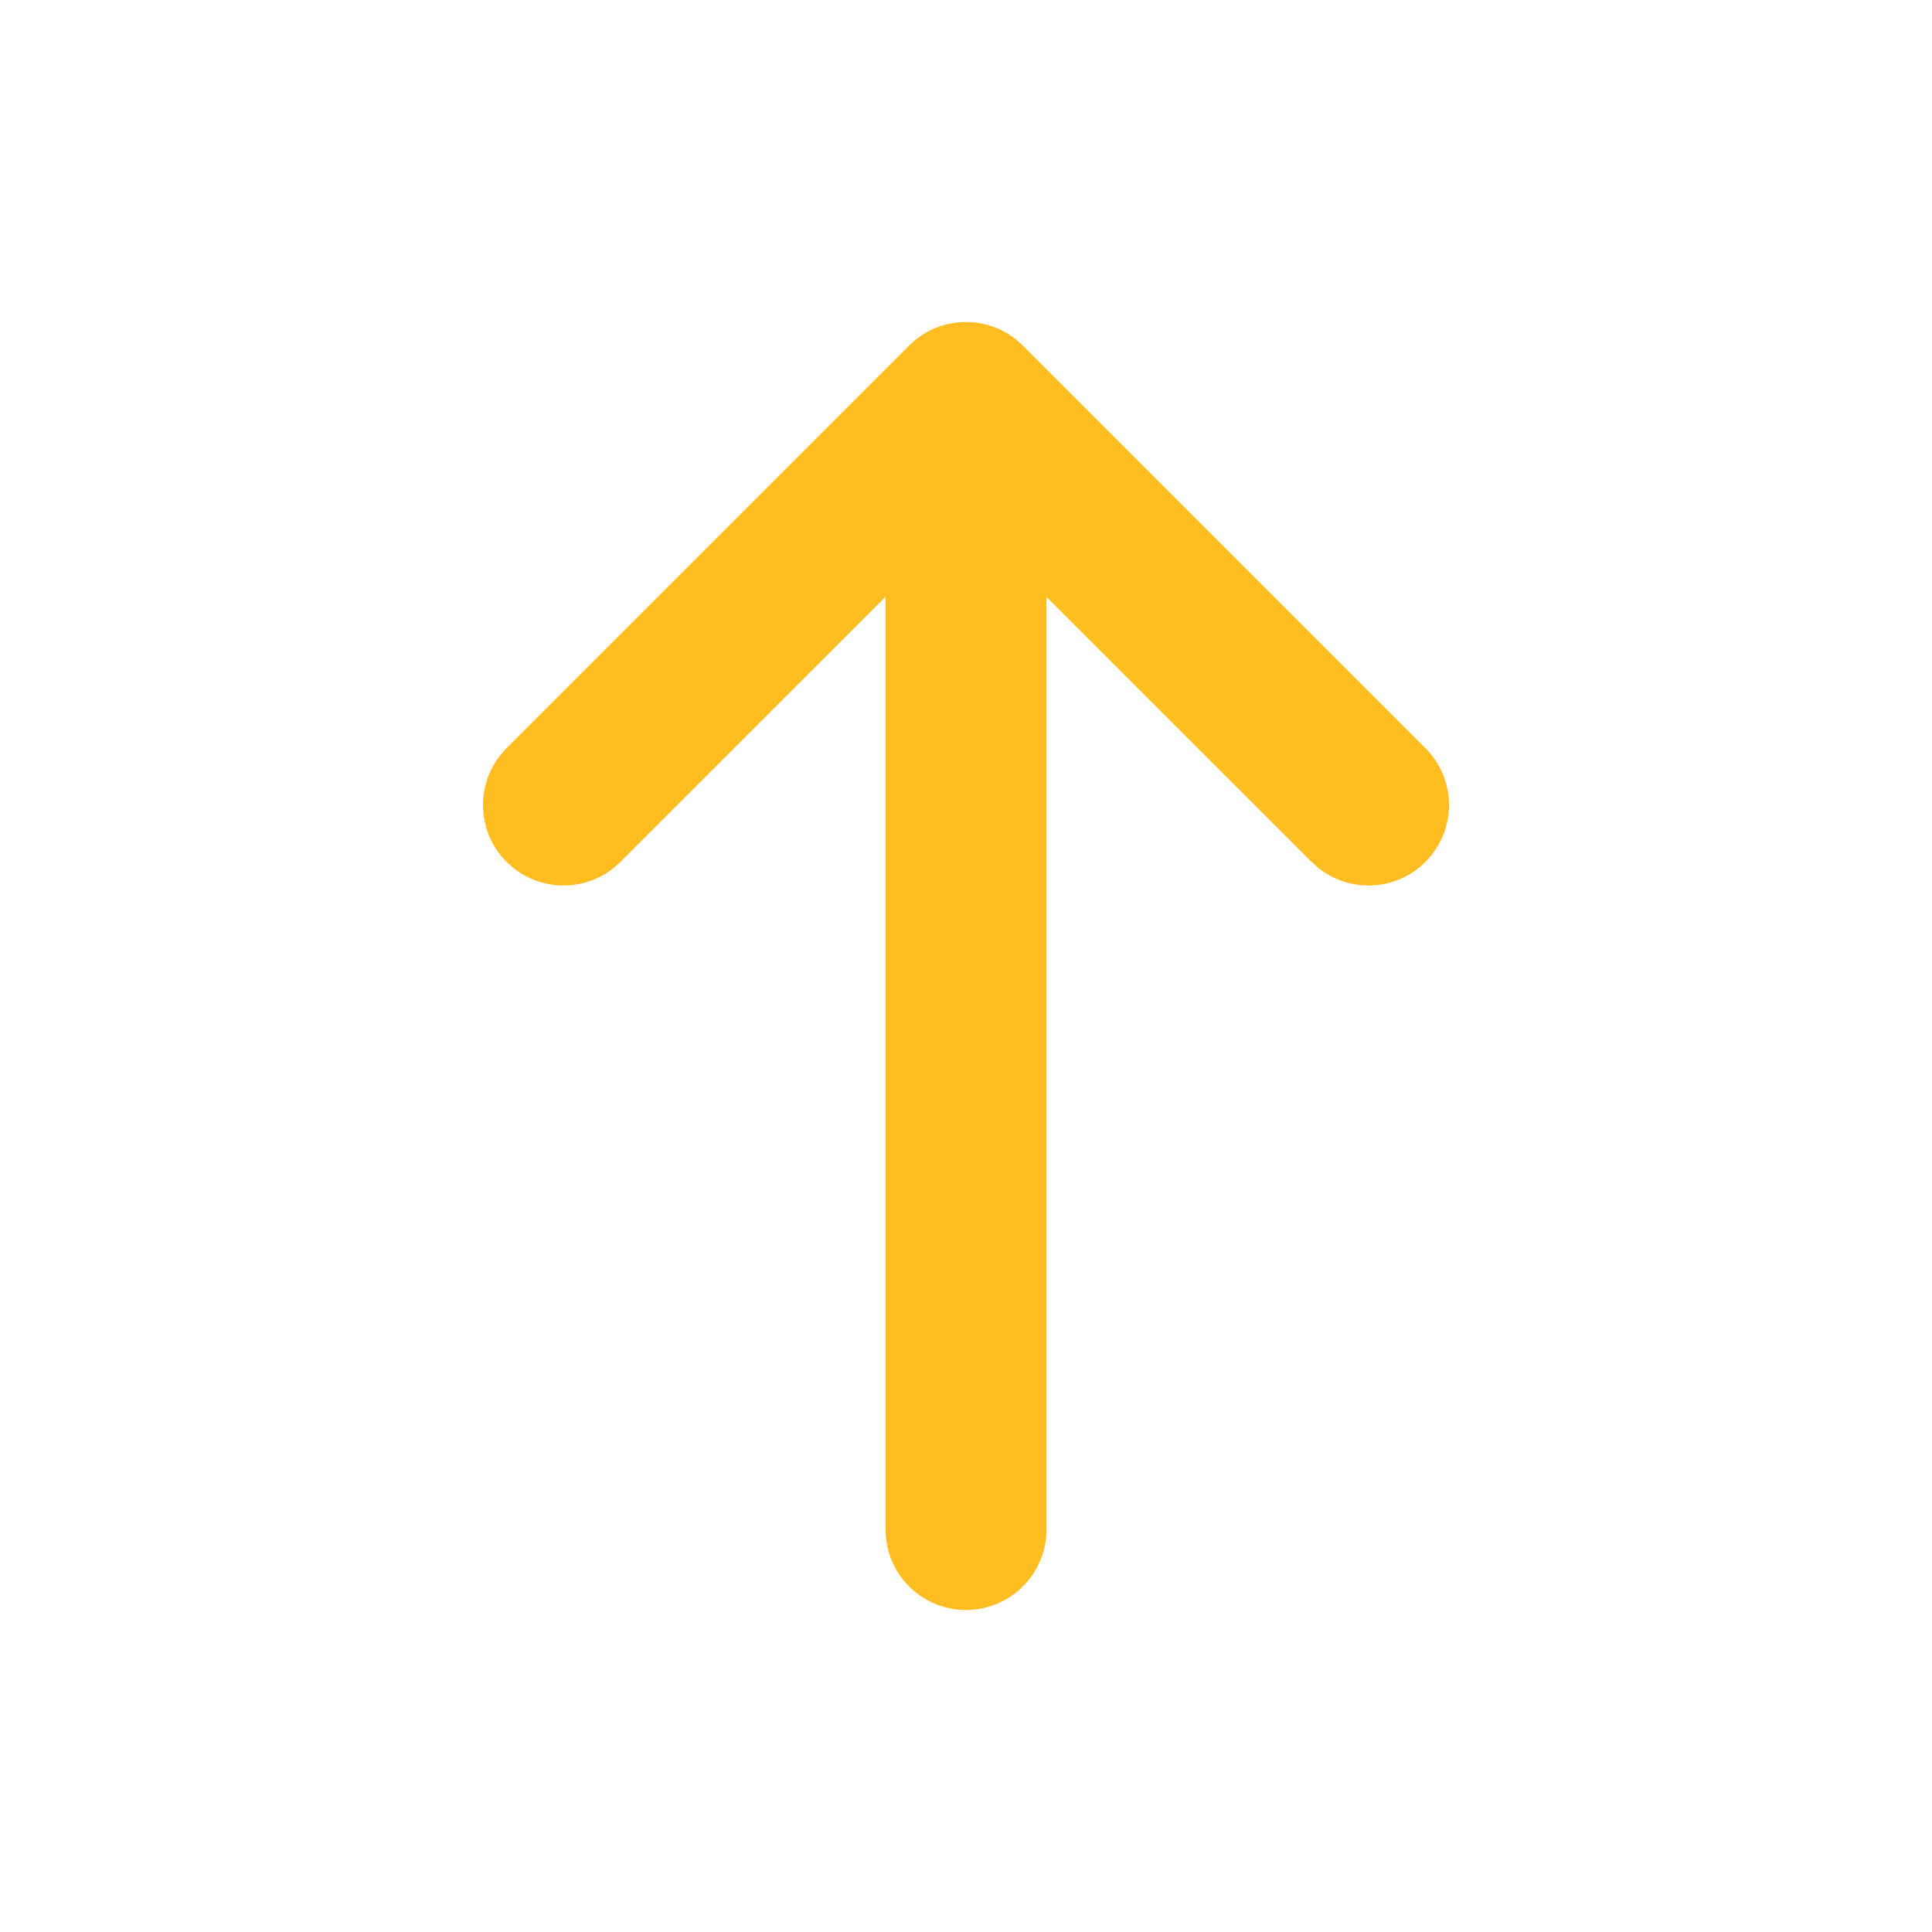
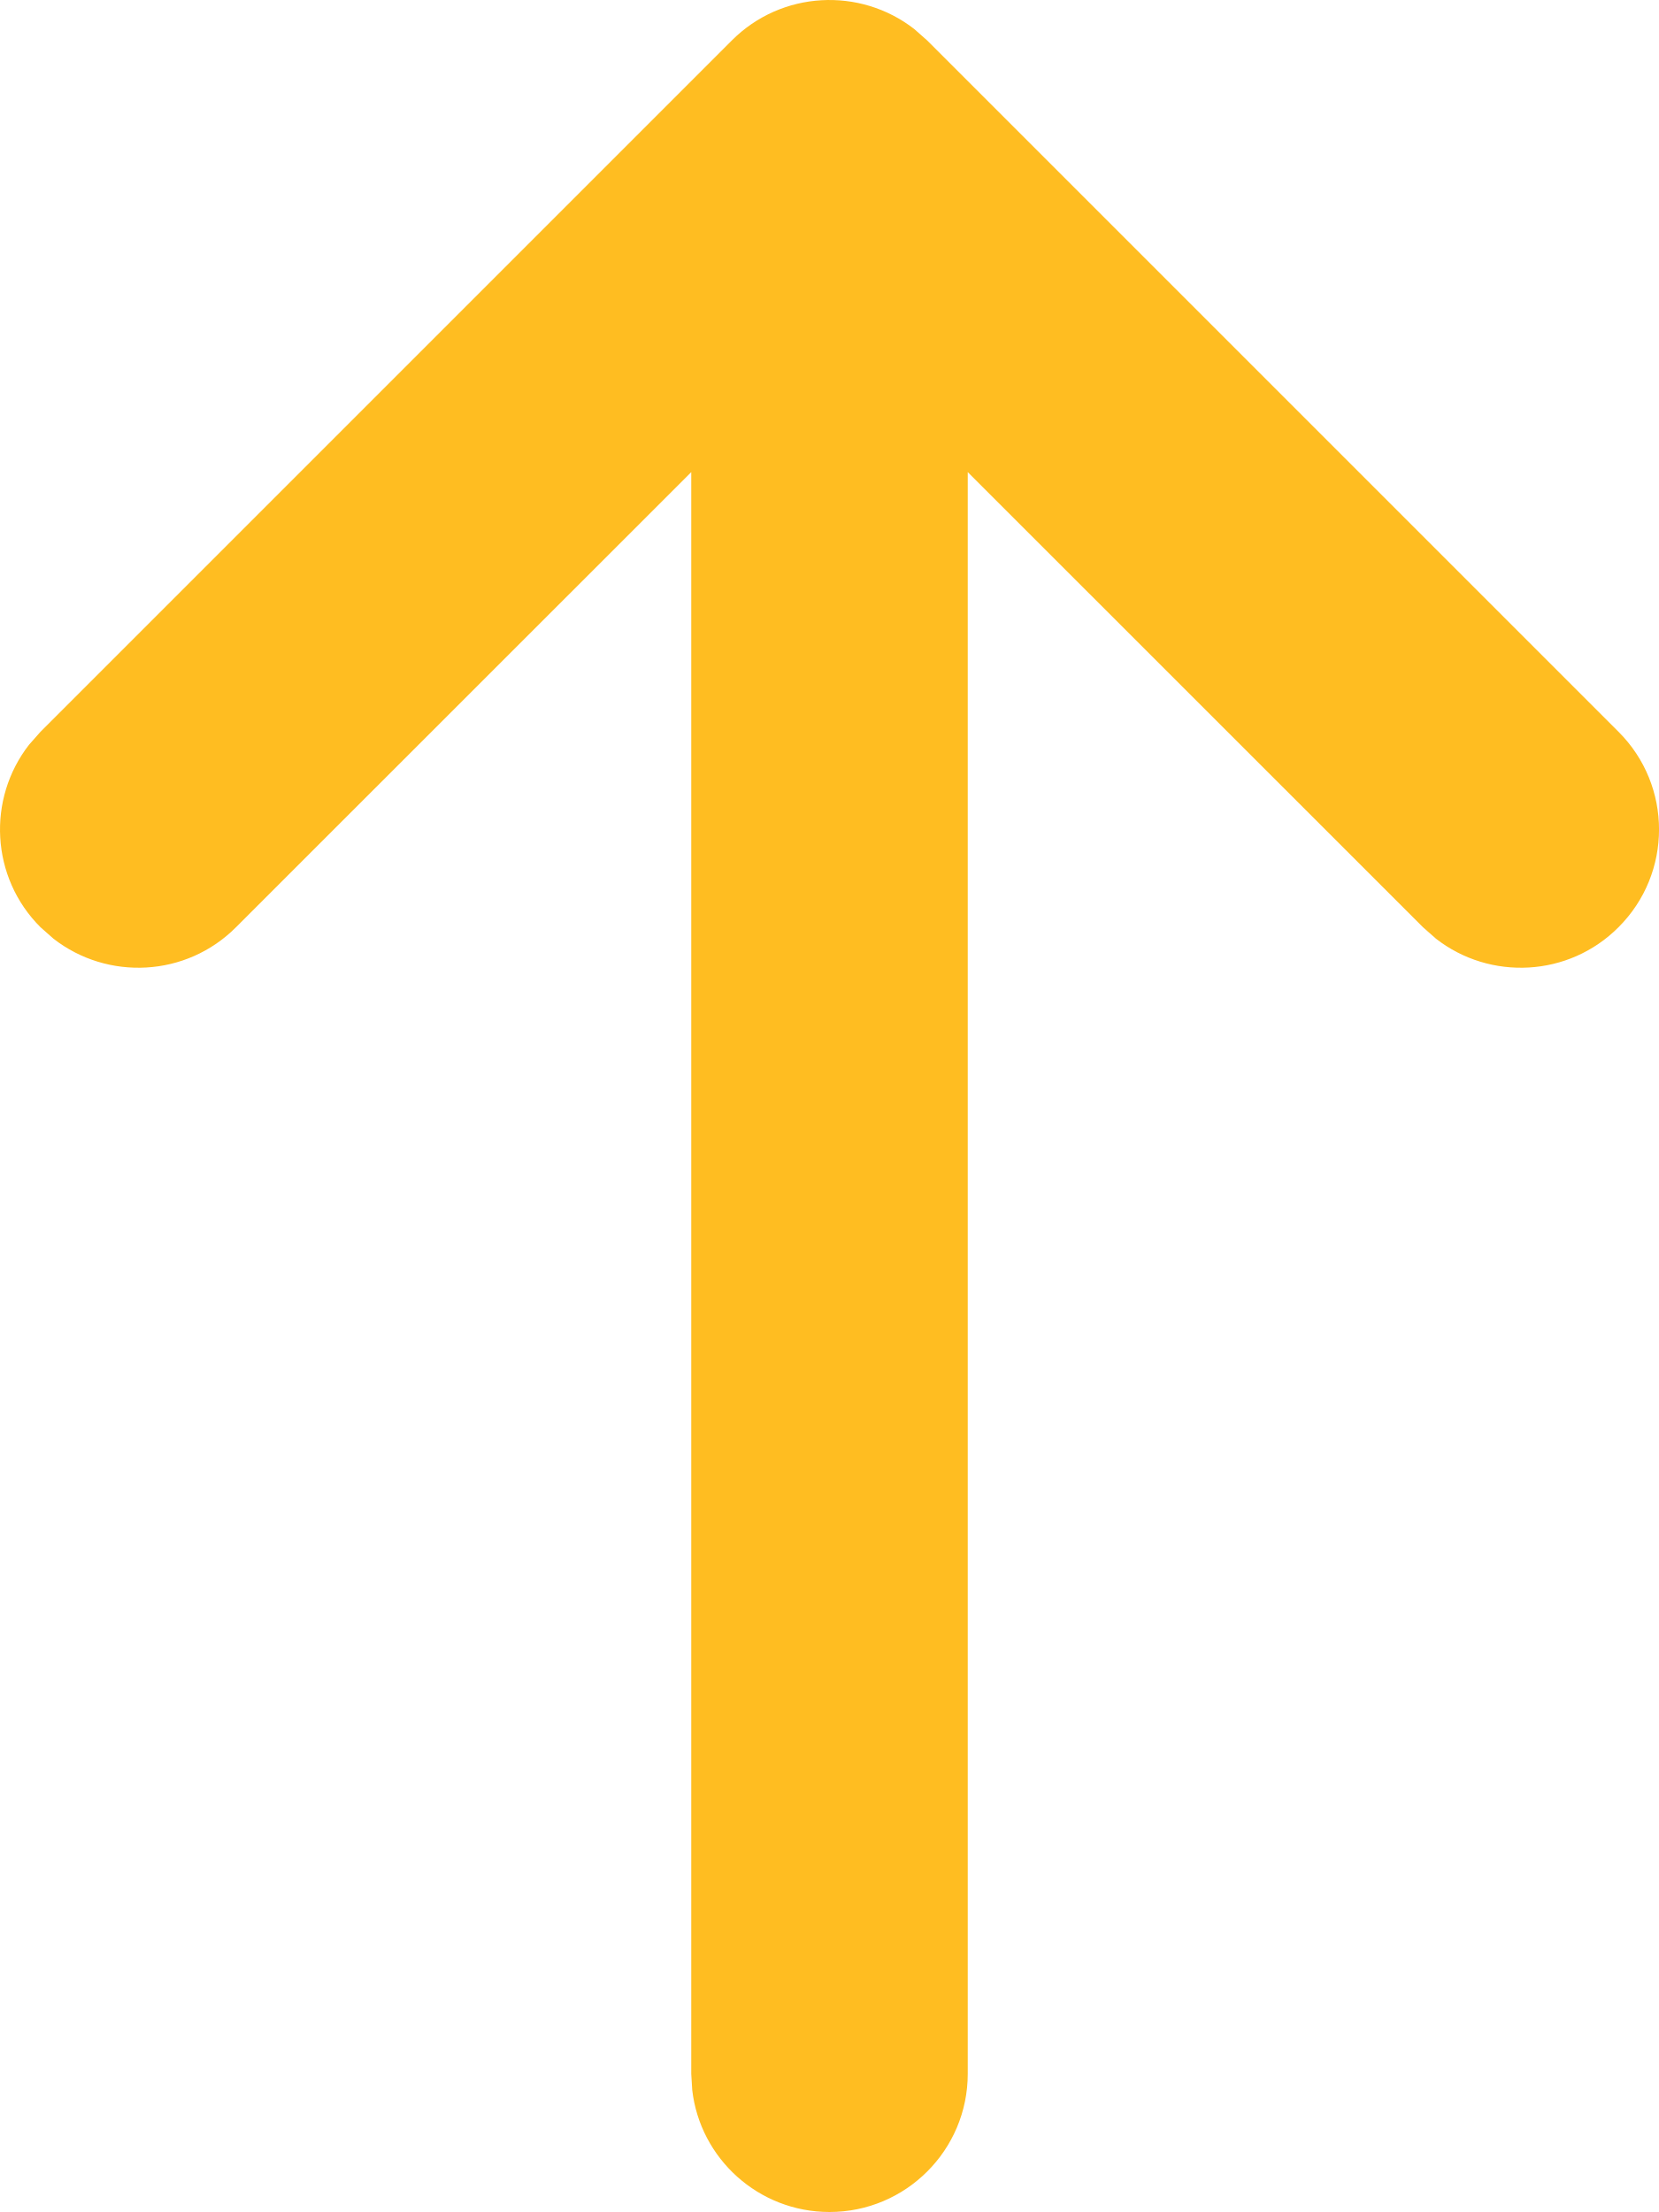
- <svg xmlns="http://www.w3.org/2000/svg" width="24" height="24" viewBox="0 0 24 24" fill="none">
-   <path d="M12.613 4.21L12.707 4.293L17.707 9.293C18.098 9.683 18.098 10.317 17.707 10.707C17.347 11.068 16.779 11.095 16.387 10.79L16.293 10.707L13 7.415V19C13 19.552 12.552 20 12 20C11.487 20 11.065 19.614 11.007 19.117L11 19V7.415L7.707 10.707C7.347 11.068 6.779 11.095 6.387 10.79L6.293 10.707C5.932 10.347 5.905 9.779 6.21 9.387L6.293 9.293L11.293 4.293C11.653 3.932 12.221 3.905 12.613 4.21Z" fill="#FFBD21" />
+ <svg xmlns="http://www.w3.org/2000/svg" width="12" height="16" viewBox="0 0 12 16" fill="none">
+   <path d="M6.613 0.21L6.707 0.293L11.707 5.293C12.098 5.683 12.098 6.317 11.707 6.707C11.347 7.068 10.779 7.095 10.387 6.79L10.293 6.707L7 3.415V15C7 15.552 6.552 16 6 16C5.487 16 5.064 15.614 5.007 15.117L5 15V3.415L1.707 6.707C1.347 7.068 0.779 7.095 0.387 6.79L0.293 6.707C-0.068 6.347 -0.095 5.779 0.21 5.387L0.293 5.293L5.293 0.293C5.653 -0.068 6.221 -0.095 6.613 0.21Z" fill="#FFBD21" />
</svg>
